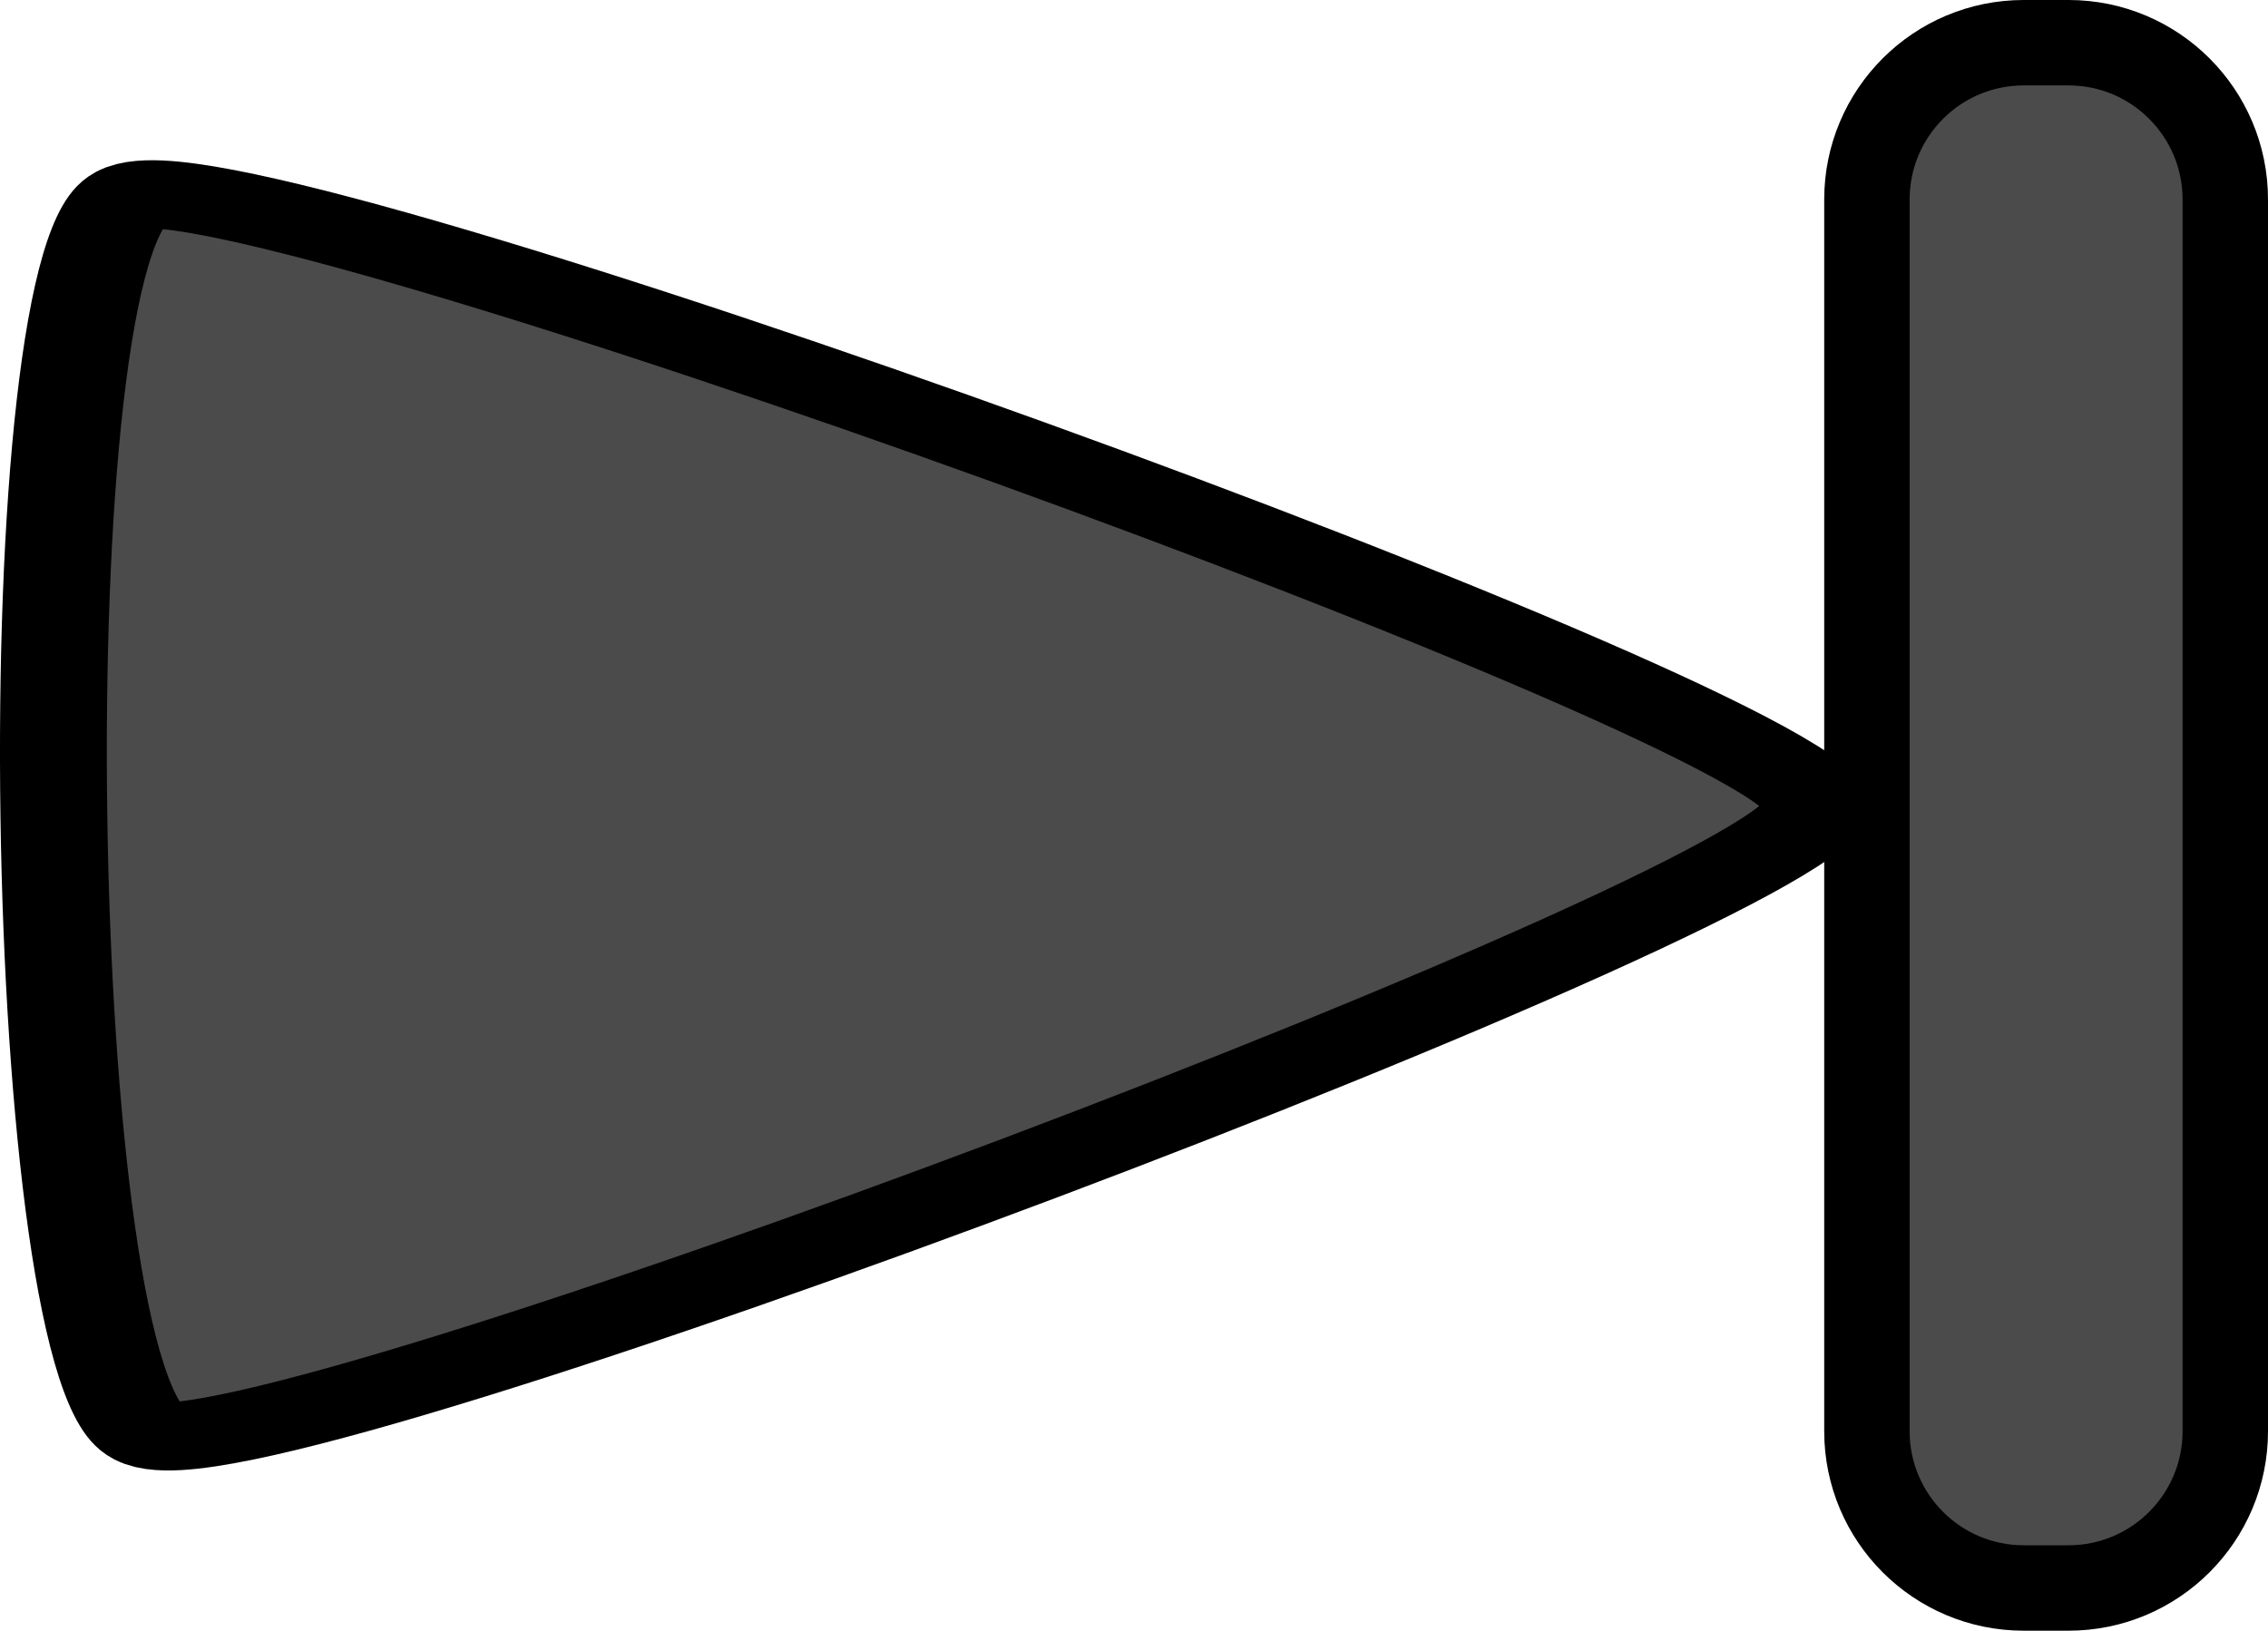
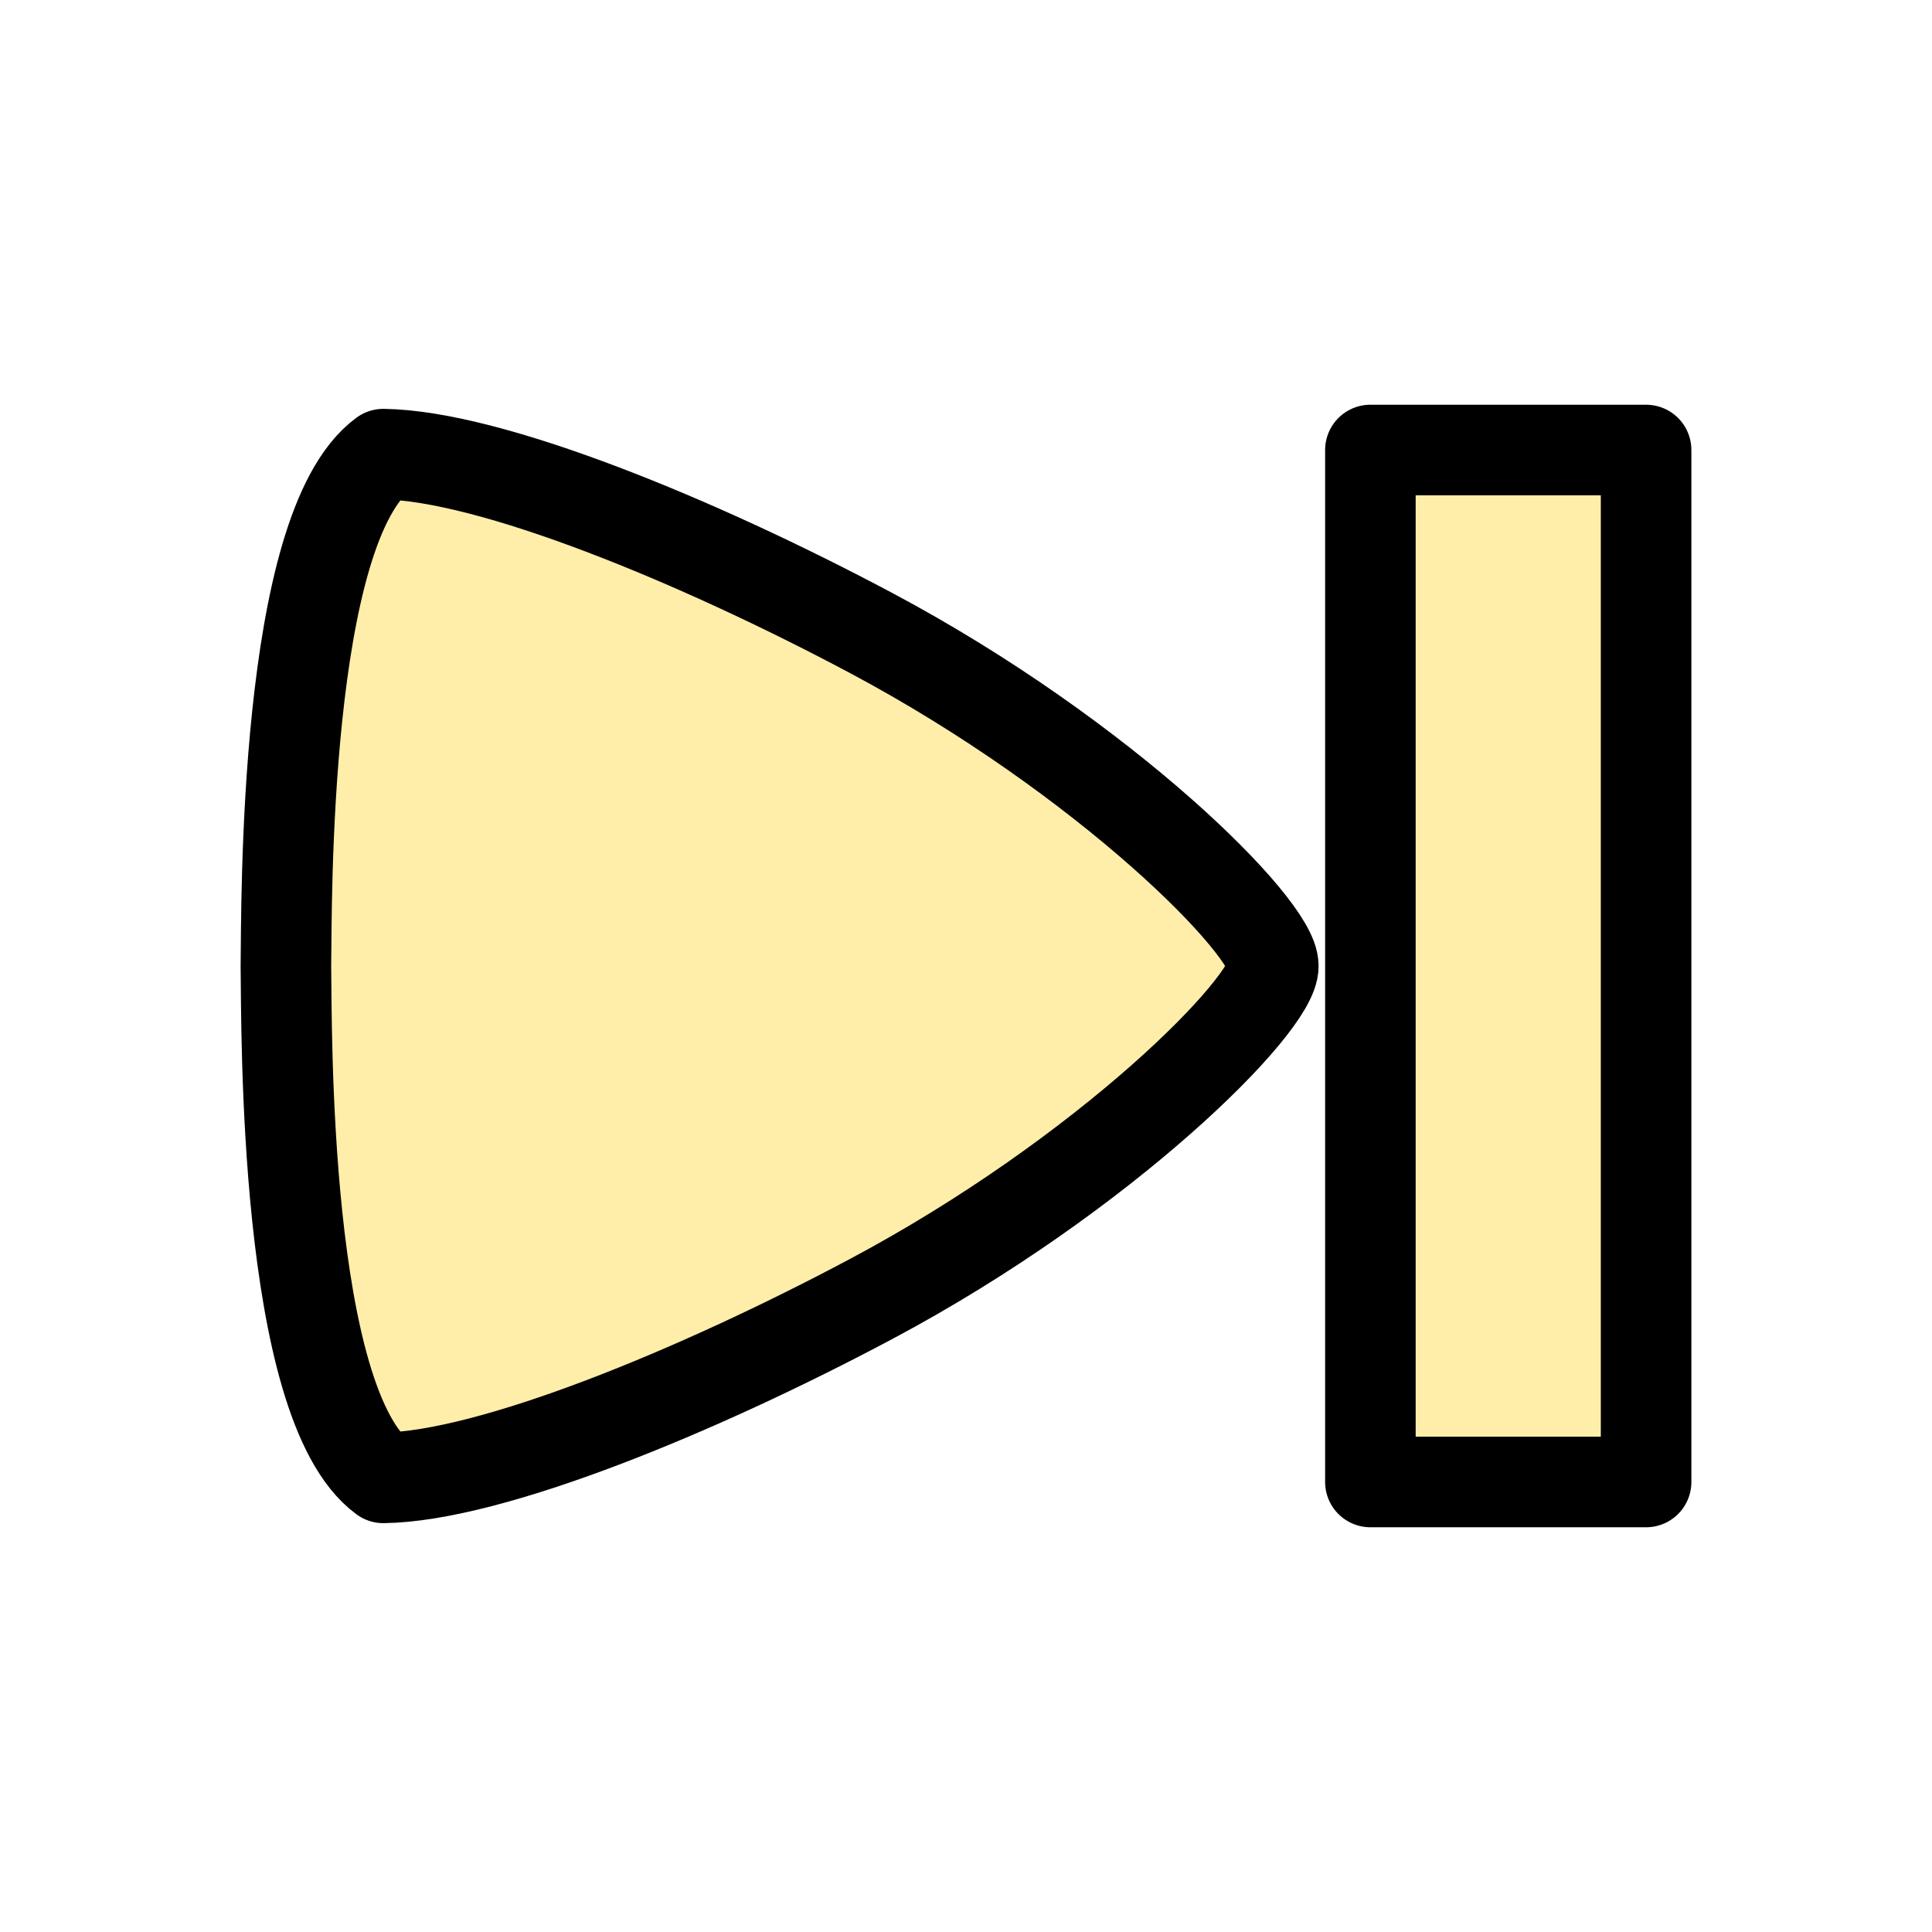
- <svg xmlns="http://www.w3.org/2000/svg" width="63.717mm" height="45.817mm" viewBox="0 0 63.717 45.817" version="1.1" id="svg1">
+ <svg xmlns="http://www.w3.org/2000/svg" width="512" height="512" viewBox="0 0 512 512" version="1.1" id="svg1">
  <defs id="defs1" />
-   <g id="layer1" transform="translate(82.33386,-179.8737)">
-     <g id="g18" transform="translate(9.457283,-0.03953461)" style="stroke-width:2.4;stroke-dasharray:none">
-       <path style="fill:#4b4b4b;fill-opacity:1;stroke:#000000;stroke-width:8.818;stroke-linecap:round;stroke-dasharray:none;stroke-opacity:1" id="path2-3-3" d="m -97.676,73.082 c -5.502,9.735 -154.065,11.094 -159.745,1.461 -5.68,-9.633 67.425,-138.971 78.607,-139.073 11.182,-0.102 86.64,127.877 81.138,137.612 z" transform="matrix(0.2947826,-0.1088102,0.1701928,0.1884648,-24.36012,178.1478)" />
-       <rect style="fill:#4b4b4b;fill-opacity:1;stroke:#000000;stroke-width:2.4;stroke-dasharray:none;stroke-opacity:1" id="rect11" width="10.068" height="43.417" x="-39.342" y="181.113" ry="4.405" />
-     </g>
-   </g>
+   <path d="M 101.584,120.35 C 74.933,139.924 76.016,240.308 75.768,256 76.016,271.692 74.933,372.076 101.584,391.65 130.002,391.263 184.788,368.769 230.833,344.26 292.994,311.173 337.647,266.153 337.435,256 337.647,245.847 292.994,200.827 230.833,167.74 184.788,143.231 130.002,120.737 101.584,120.35 Z" style="fill:#ffeeaa;stroke:#000000;stroke-width:24;stroke-linecap:round;stroke-linejoin:round;stroke-dasharray:none" id="path1" />
+   <rect style="fill:#ffeeaa;stroke:#000000;stroke-width:24;stroke-linecap:round;stroke-linejoin:round" id="rect1" width="73.063" height="273.483" x="363.169" y="119.258" />
</svg>
